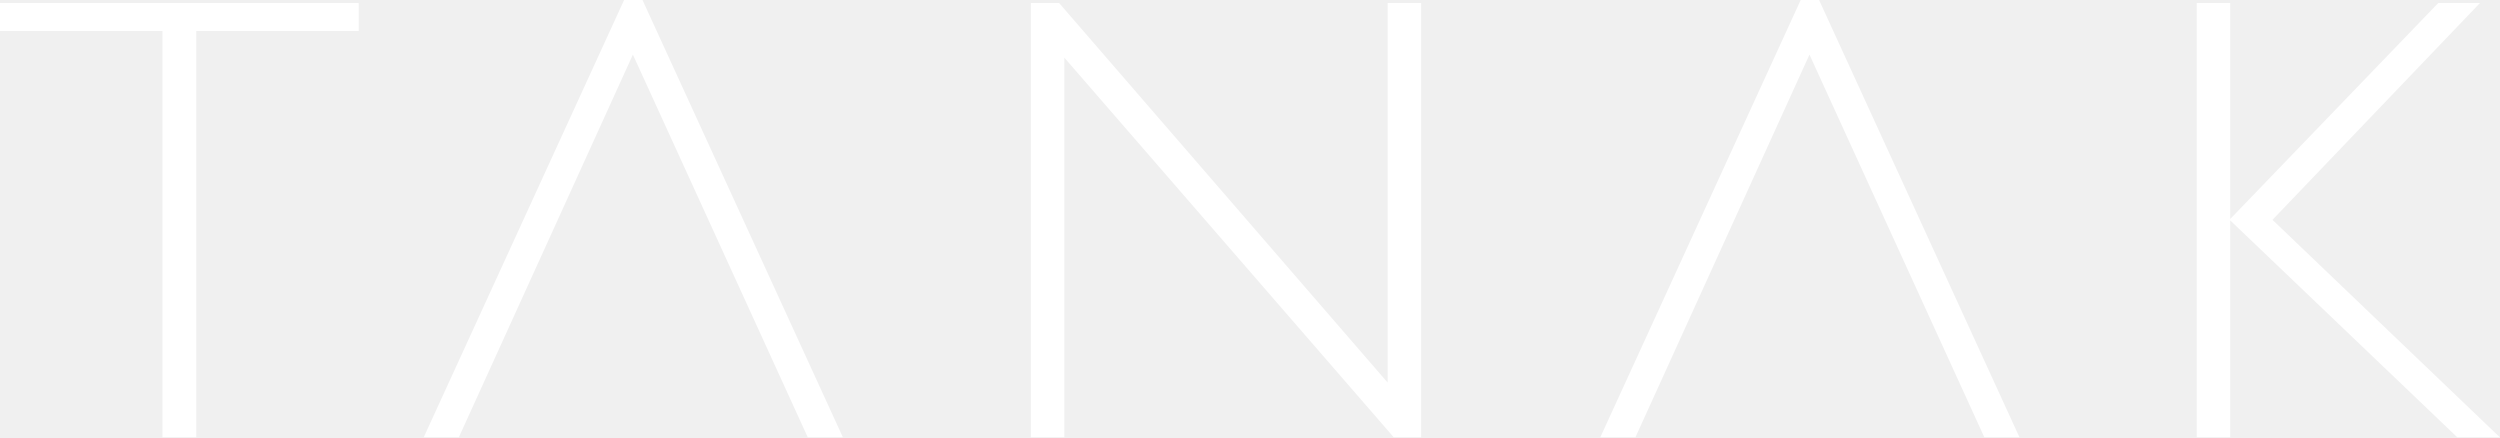
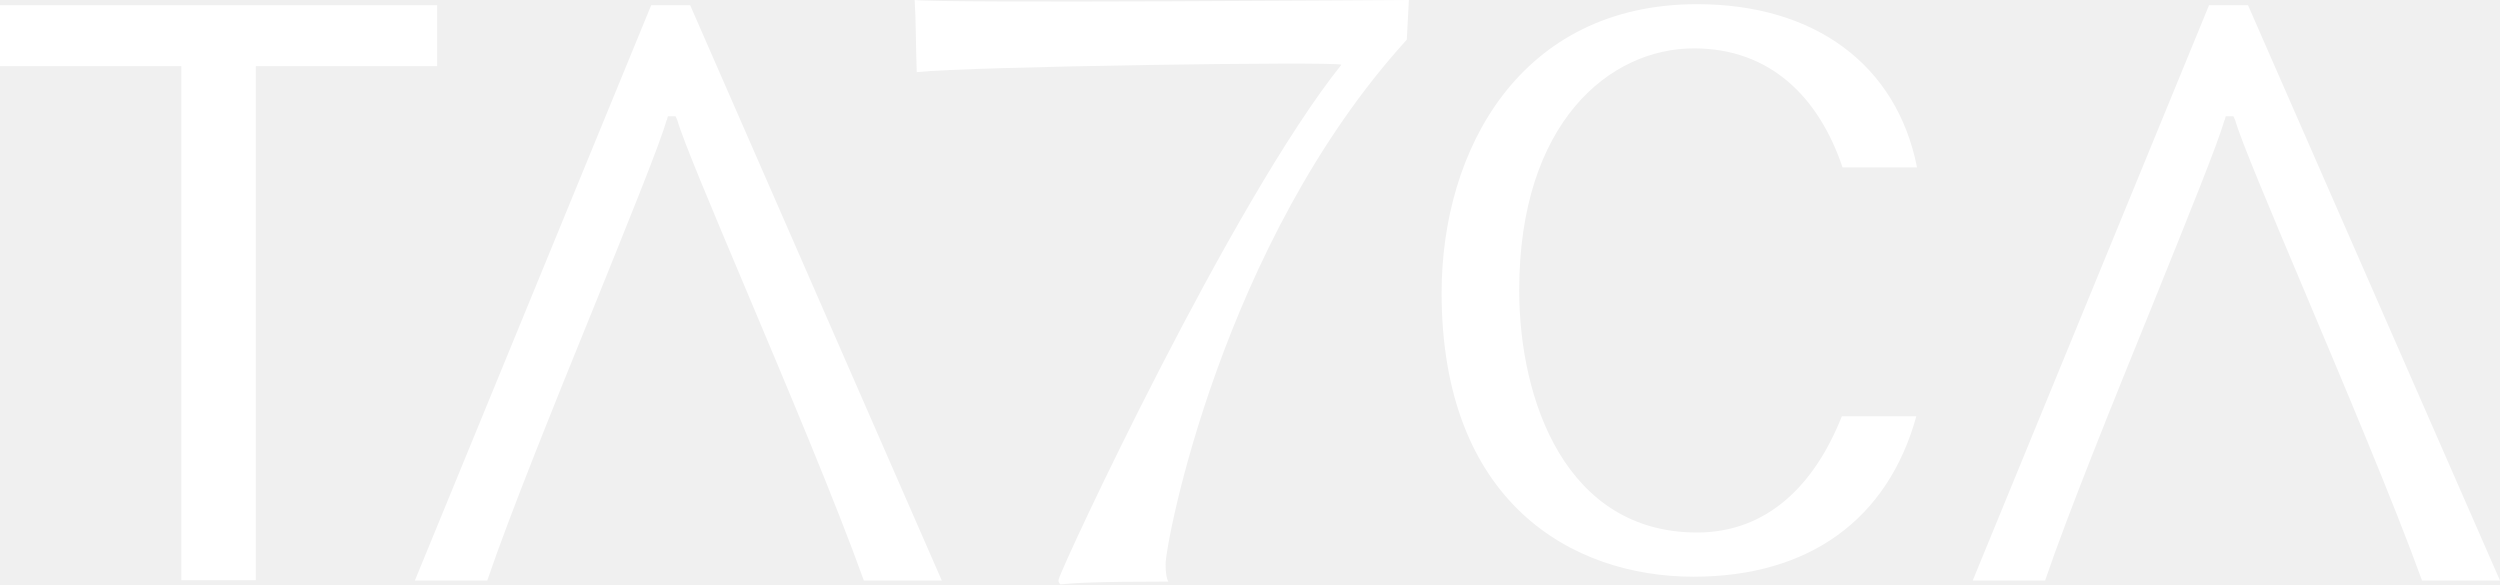
- <svg xmlns="http://www.w3.org/2000/svg" id="_レイヤー_2" data-name="レイヤー 2" viewBox="0 0 91.09 15.93">
+ <svg xmlns="http://www.w3.org/2000/svg" id="_レイヤー_2" data-name="レイヤー 2" viewBox="0 0 71.83 16.79">
  <defs>
    <style>
      .cls-1 {
        fill: #fff;
      }
    </style>
  </defs>
  <g id="_レイヤー_1-2" data-name="レイヤー 1">
    <g>
-       <path class="cls-1" d="M13.07.11v1.02h-5.92v14.8h-1.23V1.13H0V.11h13.07Z" />
-       <polygon class="cls-1" points="66.28 0 65.61 0 58.31 15.93 59.59 15.93 65.93 1.99 72.3 15.93 73.58 15.93 66.28 0" />
-       <polygon class="cls-1" points="23.41 0 22.74 0 15.44 15.93 16.72 15.93 23.06 1.99 29.43 15.93 30.71 15.93 23.41 0" />
-       <path class="cls-1" d="M51.78.11v15.82h-1l-12-13.83v13.83h-1.22V.11h1.03l11.97,13.83V.11h1.22Z" />
-       <path class="cls-1" d="M90.36.11l-7.56,7.9,8.28,7.92h-1.55l-8.27-7.9v7.9h-1.22V.11h1.22v7.87L88.84.11h1.52Z" />
+       <path class="cls-1" d="M26.34,2.08c-.03-.83-.02-1.45-.06-2.08.76.1,14.2,0,14.2,0,0,0-.02.36-.06,1.14-5.31,5.84-6.93,14.45-6.93,15.07,0,.26.03.43.08.5-2.05,0-2.72.04-3.1.08-.05-.04-.07-.09-.05-.15.12-.44,4.97-10.84,8.12-14.78-.14-.1-10.71.05-12.18.21Z" />
+       <polygon class="cls-1" points="12.56 .15 0 .15 0 1.9 5.21 1.9 5.21 16.67 7.35 16.67 7.35 1.9 12.56 1.9 12.56 .15" />
+       <path class="cls-1" d="M19.16,3.45l.03-.11h.22l.05.11c.16.57,1,2.56,1.97,4.86,1.15,2.73,2.58,6.11,3.39,8.37h2.24L19.83.15h-1.12l-6.79,16.53h2.08c.65-1.91,1.95-5.12,3.1-7.95,1-2.48,1.87-4.62,2.05-5.27Z" />
+       <path class="cls-1" d="M63.92,3.45l.03-.11h.22l.05.11c.16.57,1,2.56,1.97,4.86,1.15,2.73,2.58,6.11,3.4,8.37h2.24L64.59.15h-1.12l-6.79,16.53h2.08c.65-1.91,1.95-5.12,3.1-7.95,1-2.48,1.87-4.62,2.05-5.27Z" />
+       <path class="cls-1" d="M41.42,8.41c0,6.02,3.74,8.16,7.24,8.16,3.31,0,5.58-1.64,6.4-4.61h-2.14c-.78,1.97-2.14,3.34-4.16,3.34-3.77,0-5.11-3.8-5.11-6.96,0-4.81,2.59-6.95,5.02-6.95,2.19,0,3.59,1.4,4.27,3.42h2.14c-.58-2.94-2.93-4.69-6.32-4.69-5.07,0-7.34,4.17-7.34,8.3Z" />
    </g>
  </g>
</svg>
